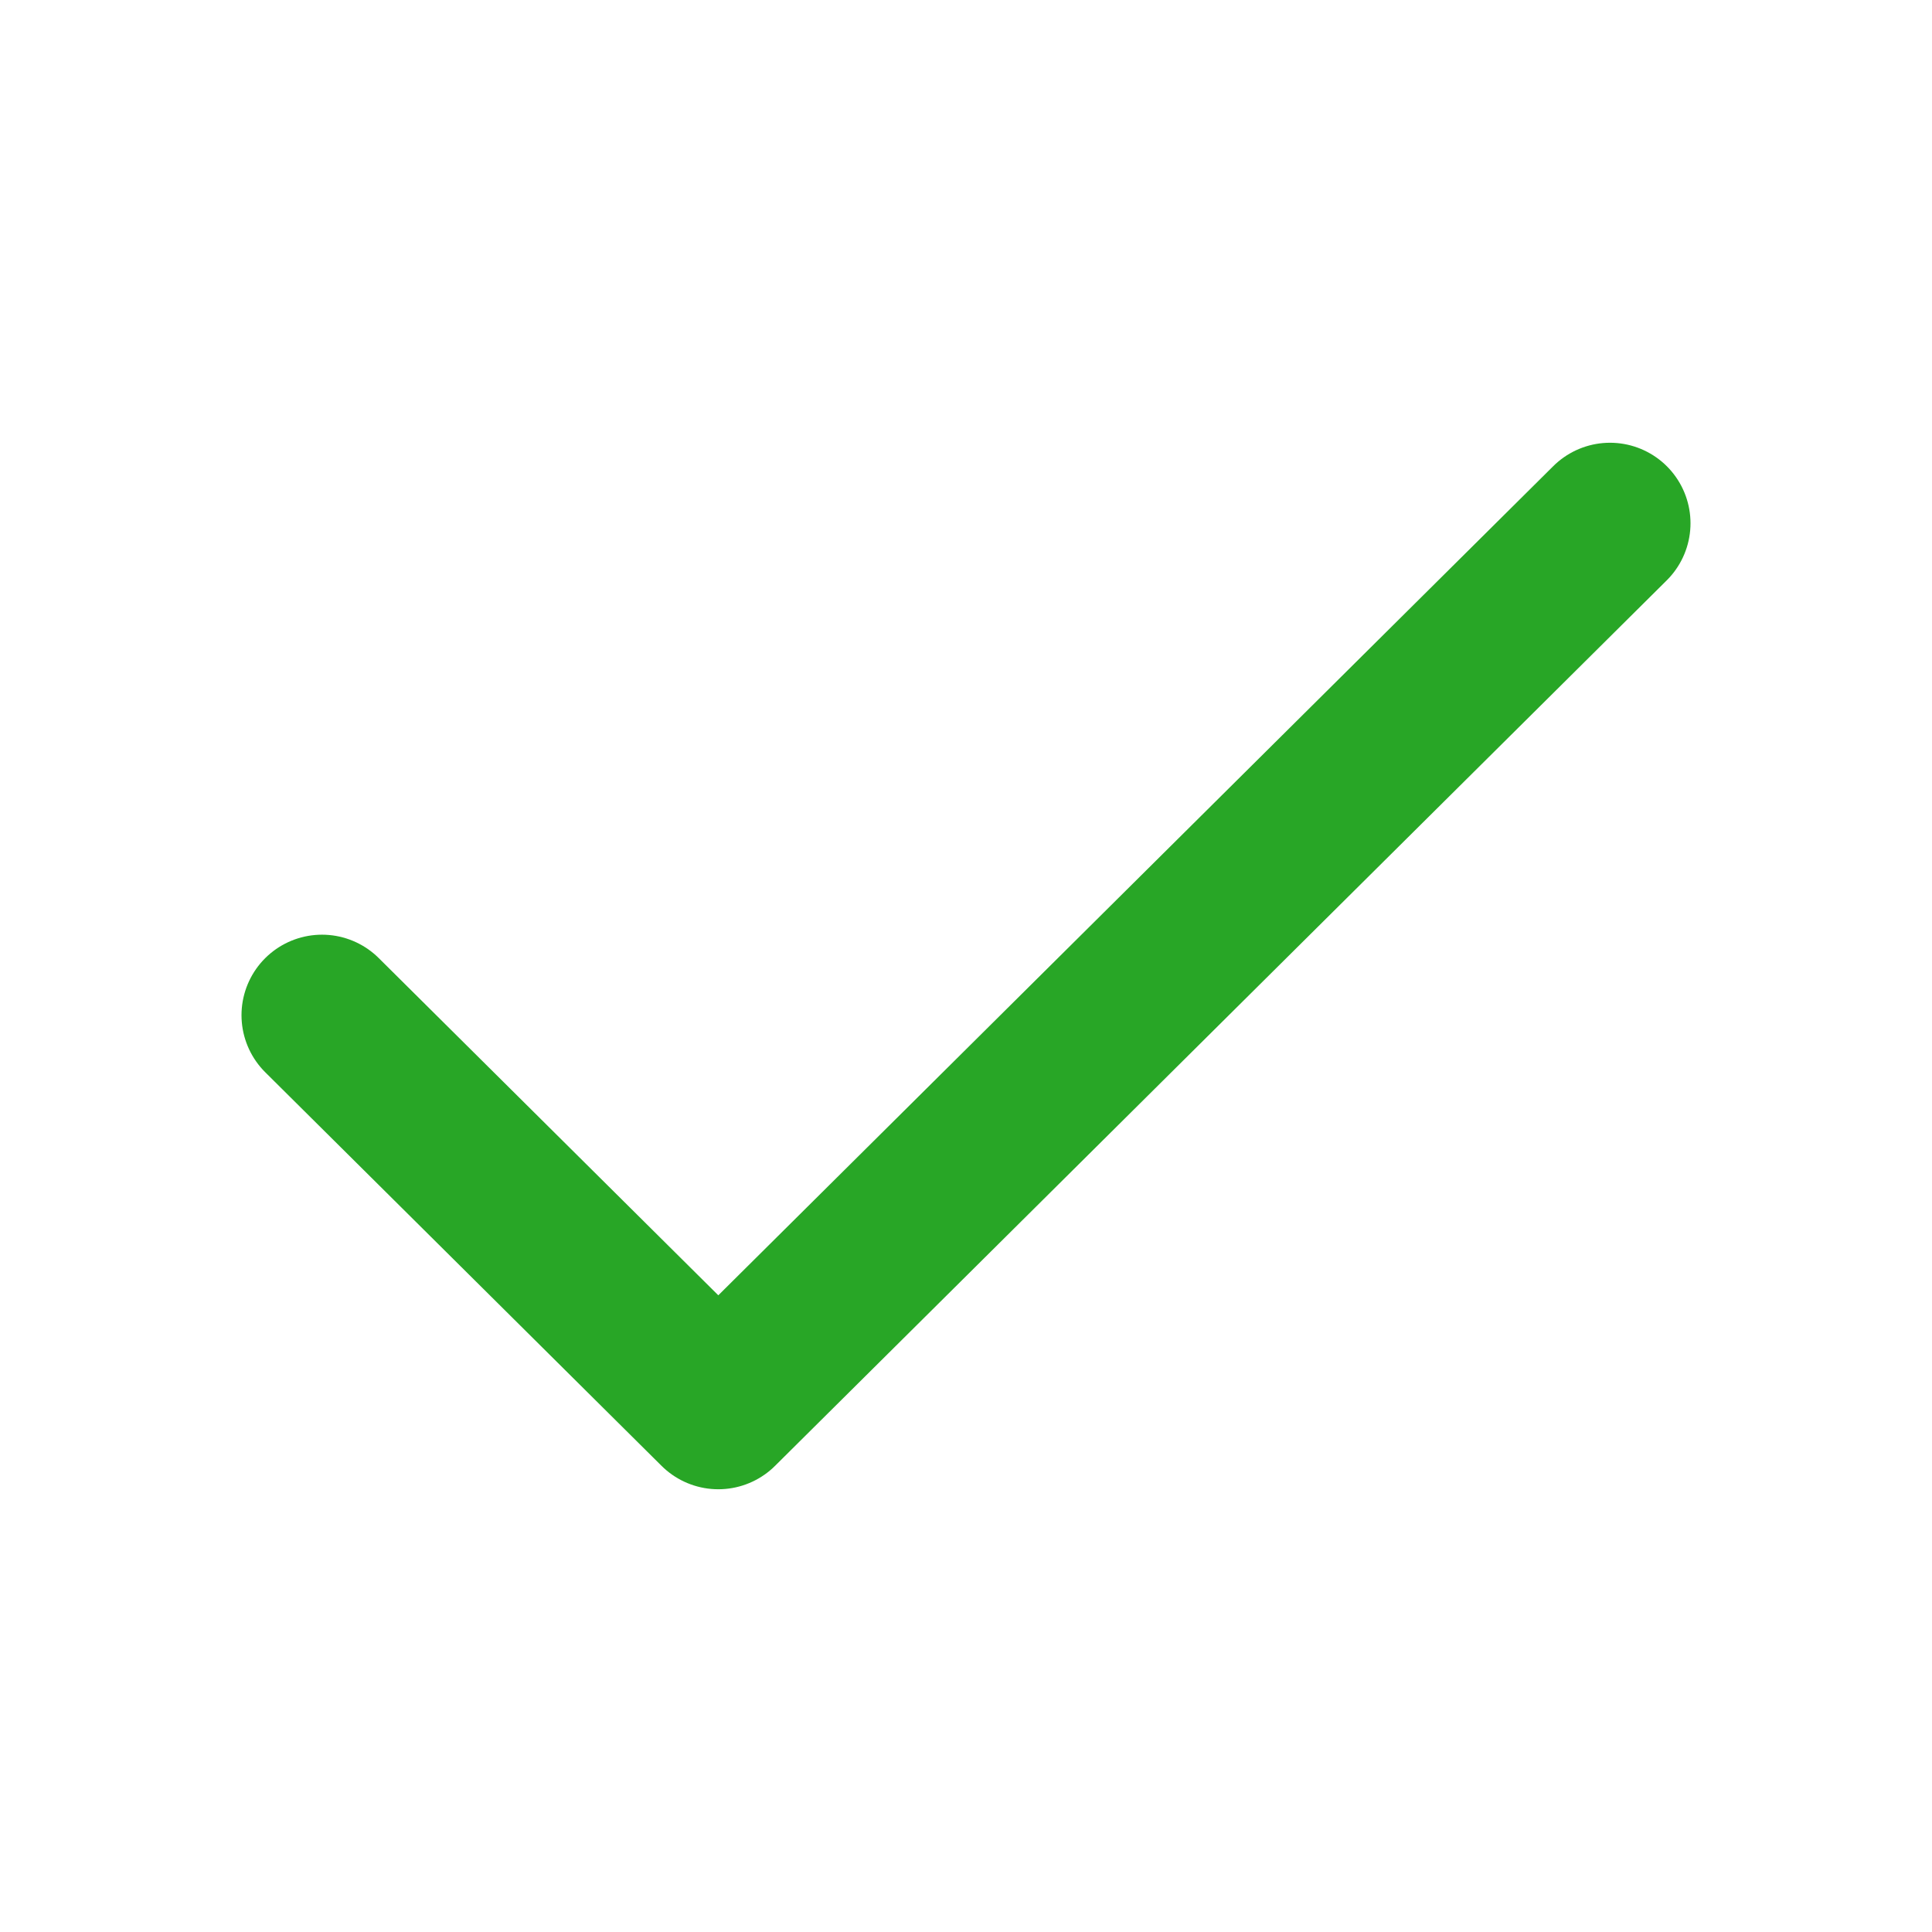
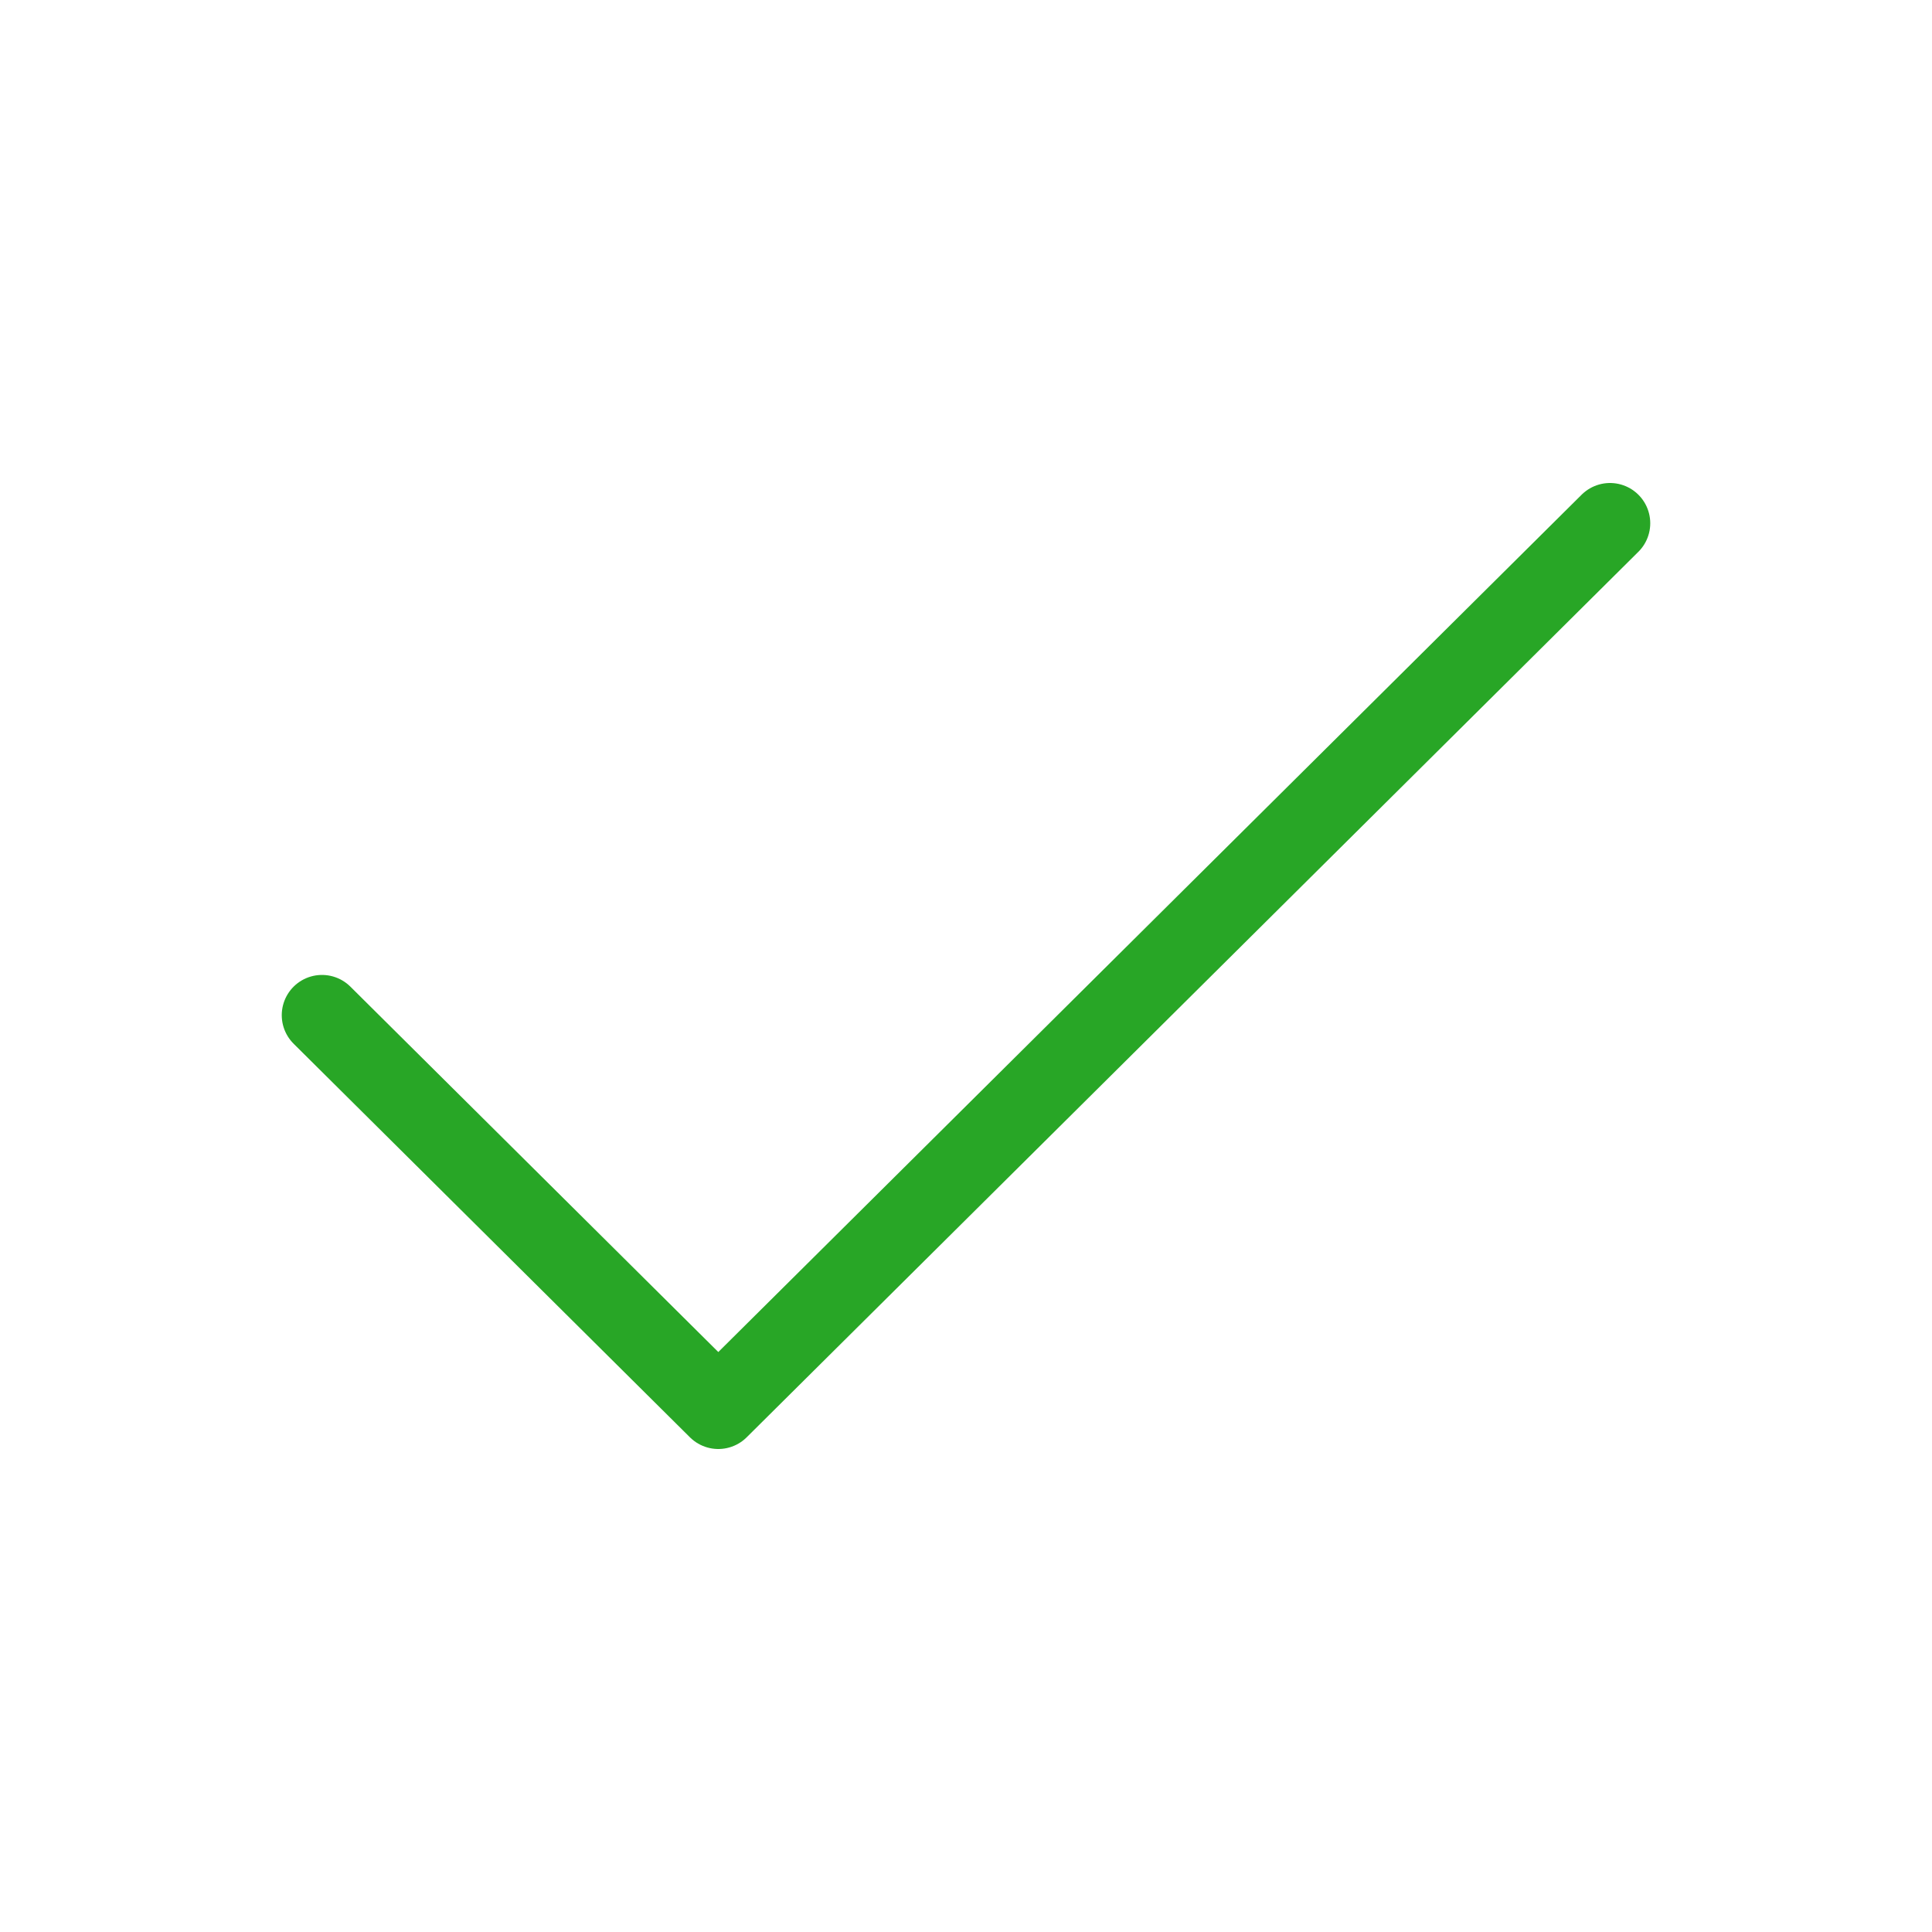
<svg xmlns="http://www.w3.org/2000/svg" width="800px" height="800px" viewBox="0 0 24 24" fill="none">
-   <g id="SVGRepo_bgCarrier" stroke-width="0" />
+   <g id="SVGRepo_bgCarrier" strokeWidth="0" />
  <g id="SVGRepo_tracerCarrier" stroke-linecap="round" stroke-linejoin="round" />
  <g id="SVGRepo_iconCarrier">
-     <path d="M4 12.611L8.923 17.5L20 6.5" stroke="#28a626" stroke-width="2" stroke-linecap="round" stroke-linejoin="round" />
+     <path d="M4 12.611L8.923 17.5L20 6.5" stroke="#28a626" strokeWidth="2" stroke-linecap="round" stroke-linejoin="round" />
  </g>
</svg>
